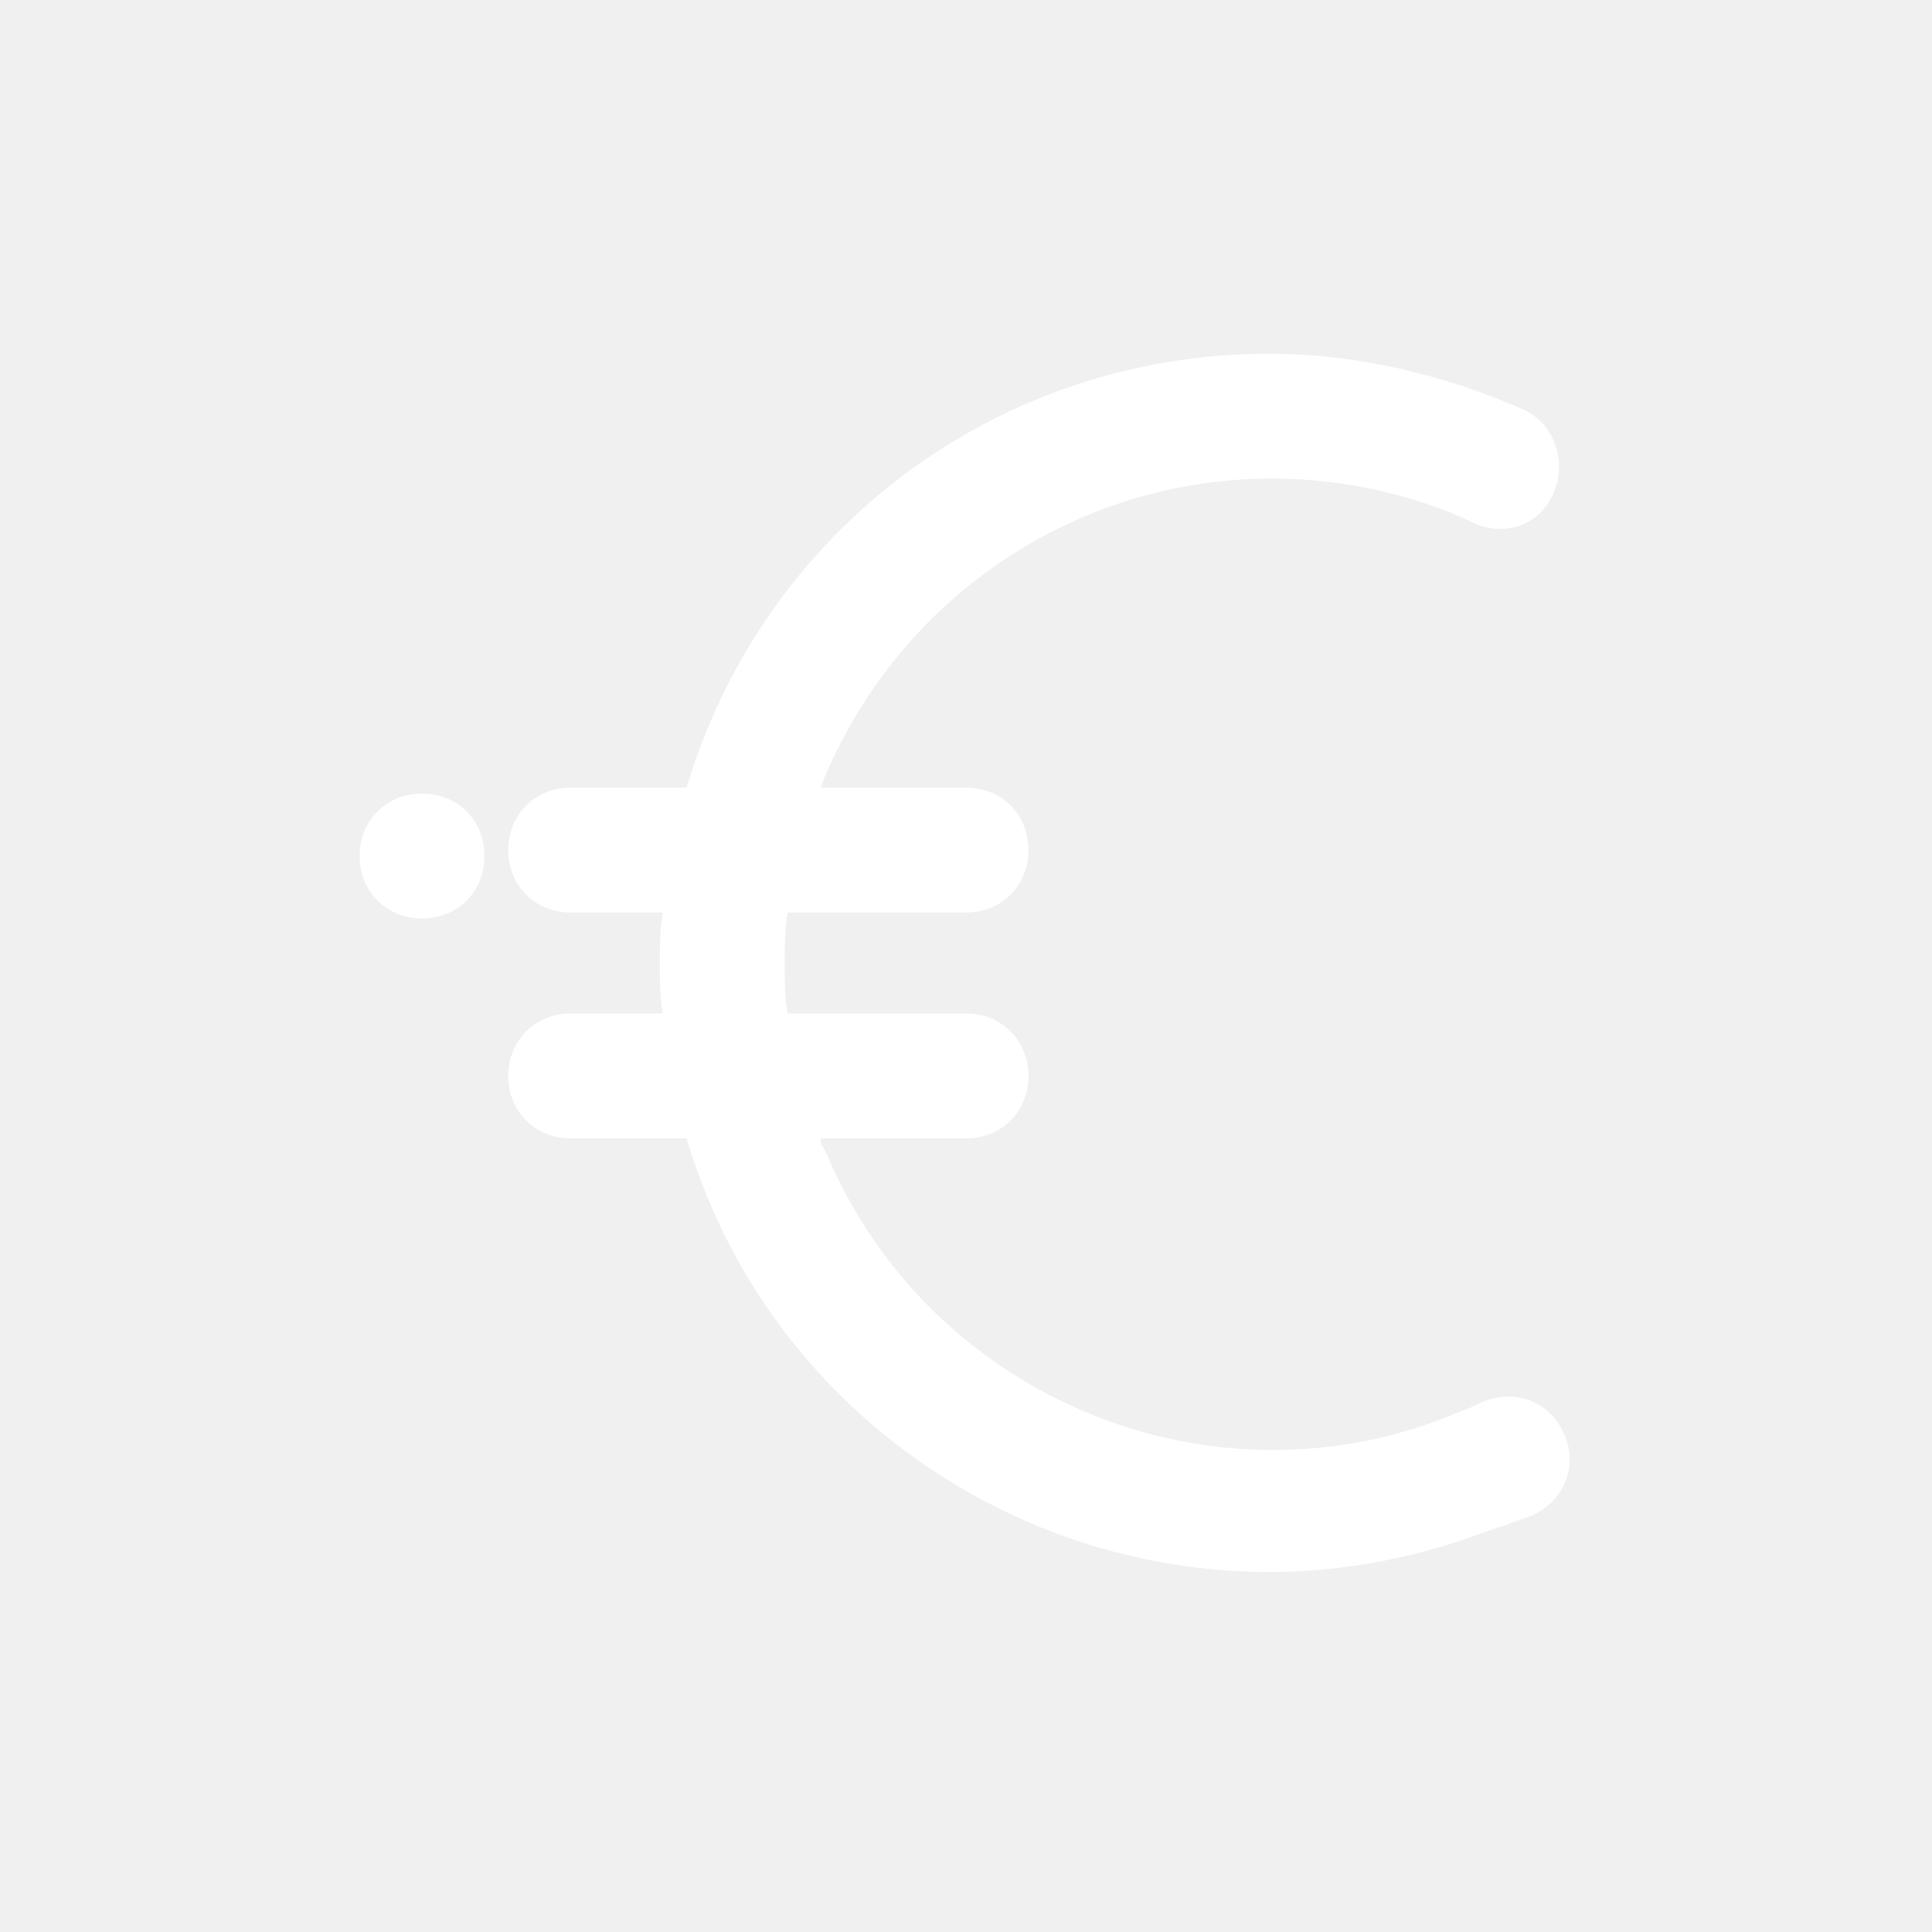
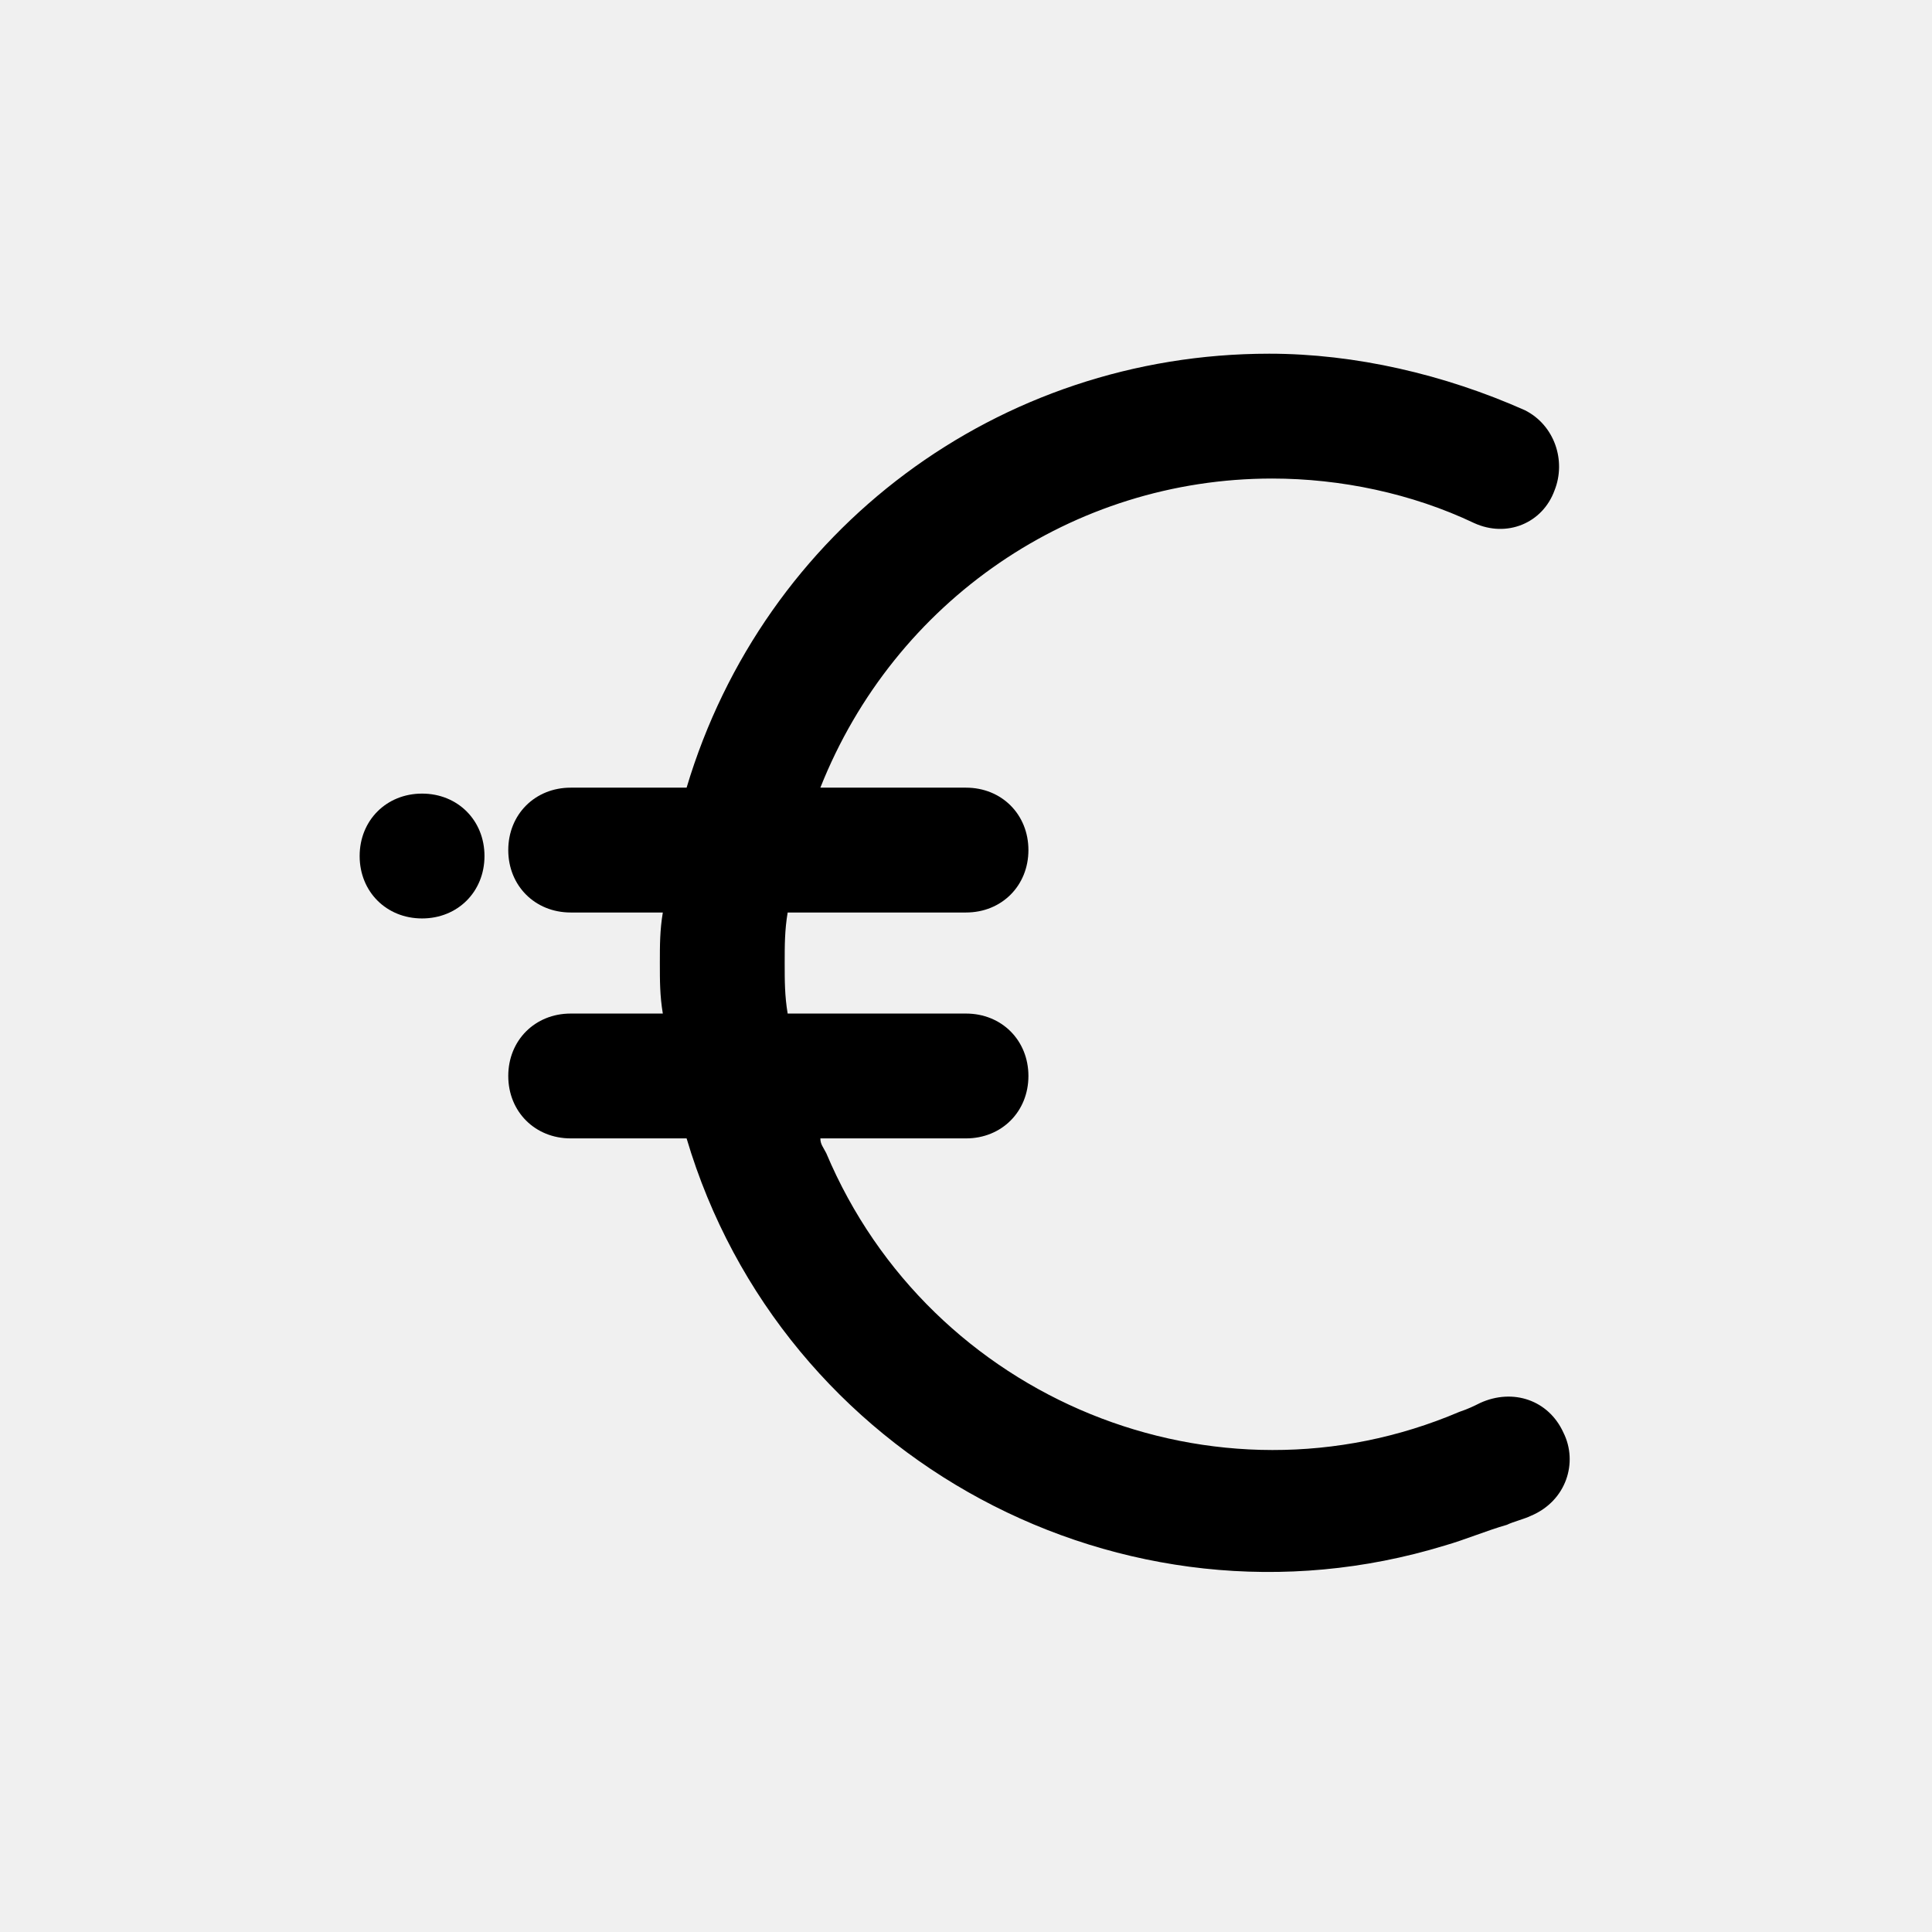
- <svg xmlns="http://www.w3.org/2000/svg" version="1.1" id="Calque_1" x="0px" y="0px" width="65" height="65" viewBox="0 0 65 65" style="enable-background:new 0 0 65 65;" xml:space="preserve">
+ <svg xmlns="http://www.w3.org/2000/svg" version="1.1" x="0px" y="0px" width="65" height="65" viewBox="0 0 65 65" style="enable-background:new 0 0 65 65;" xml:space="preserve">
  <g>
-     <path style="fill:#FFFFFF;" d="M52.6,48.2c-0.5-1.1-1.7-1.5-2.8-1c-0.2,0.1-0.4,0.2-0.7,0.3c-8.2,3.5-17.8-0.4-21.3-8.7   c-0.1-0.2-0.2-0.3-0.2-0.5h4.9c1.2,0,2.1-0.9,2.1-2.1c0-1.2-0.9-2.1-2.1-2.1l0,0h-6c-0.1-0.6-0.1-1.1-0.1-1.7s0-1.1,0.1-1.7h6   c1.2,0,2.1-0.9,2.1-2.1c0-1.2-0.9-2.1-2.1-2.1l0,0h-4.9c2.5-6.3,8.5-10.4,15.2-10.4c2.3,0,4.7,0.5,6.8,1.5c1.1,0.5,2.3,0,2.7-1.1   c0.4-1,0-2.2-1-2.7c-2.7-1.2-5.7-1.9-8.6-1.9c-9.1,0-17,5.9-19.6,14.6h-3.9c-1.2,0-2.1,0.9-2.1,2.1c0,1.2,0.9,2.1,2.1,2.1h3.1   c-0.1,0.6-0.1,1.1-0.1,1.7c0,0.6,0,1.1,0.1,1.7h-3.1c-1.2,0-2.1,0.9-2.1,2.1c0,1.2,0.9,2.1,2.1,2.1l0,0h3.9   c3.2,10.8,14.7,17,25.5,13.7c0.7-0.2,1.4-0.5,2.1-0.7c0.2-0.1,0.6-0.2,0.8-0.3C52.7,50.5,53.1,49.2,52.6,48.2z" />
-     <path style="fill:#FFFFFF;" d="M14.2,26.7c-1.2,0-2.1,0.9-2.1,2.1c0,1.2,0.9,2.1,2.1,2.1s2.1-0.9,2.1-2.1C16.3,27.6,15.4,26.7,14.2,26.7   L14.2,26.7z" />
+     <path class="blankfill" d="M52.6,48.2c-0.5-1.1-1.7-1.5-2.8-1c-0.2,0.1-0.4,0.2-0.7,0.3c-8.2,3.5-17.8-0.4-21.3-8.7   c-0.1-0.2-0.2-0.3-0.2-0.5h4.9c1.2,0,2.1-0.9,2.1-2.1c0-1.2-0.9-2.1-2.1-2.1l0,0h-6c-0.1-0.6-0.1-1.1-0.1-1.7s0-1.1,0.1-1.7h6   c1.2,0,2.1-0.9,2.1-2.1c0-1.2-0.9-2.1-2.1-2.1l0,0h-4.9c2.5-6.3,8.5-10.4,15.2-10.4c2.3,0,4.7,0.5,6.8,1.5c1.1,0.5,2.3,0,2.7-1.1   c0.4-1,0-2.2-1-2.7c-2.7-1.2-5.7-1.9-8.6-1.9c-9.1,0-17,5.9-19.6,14.6h-3.9c-1.2,0-2.1,0.9-2.1,2.1c0,1.2,0.9,2.1,2.1,2.1h3.1   c-0.1,0.6-0.1,1.1-0.1,1.7c0,0.6,0,1.1,0.1,1.7h-3.1c-1.2,0-2.1,0.9-2.1,2.1c0,1.2,0.9,2.1,2.1,2.1l0,0h3.9   c3.2,10.8,14.7,17,25.5,13.7c0.7-0.2,1.4-0.5,2.1-0.7c0.2-0.1,0.6-0.2,0.8-0.3C52.7,50.5,53.1,49.2,52.6,48.2z" />
+     <path class="blankfill" d="M14.2,26.7c-1.2,0-2.1,0.9-2.1,2.1c0,1.2,0.9,2.1,2.1,2.1s2.1-0.9,2.1-2.1C16.3,27.6,15.4,26.7,14.2,26.7   L14.2,26.7z" />
  </g>
</svg>
